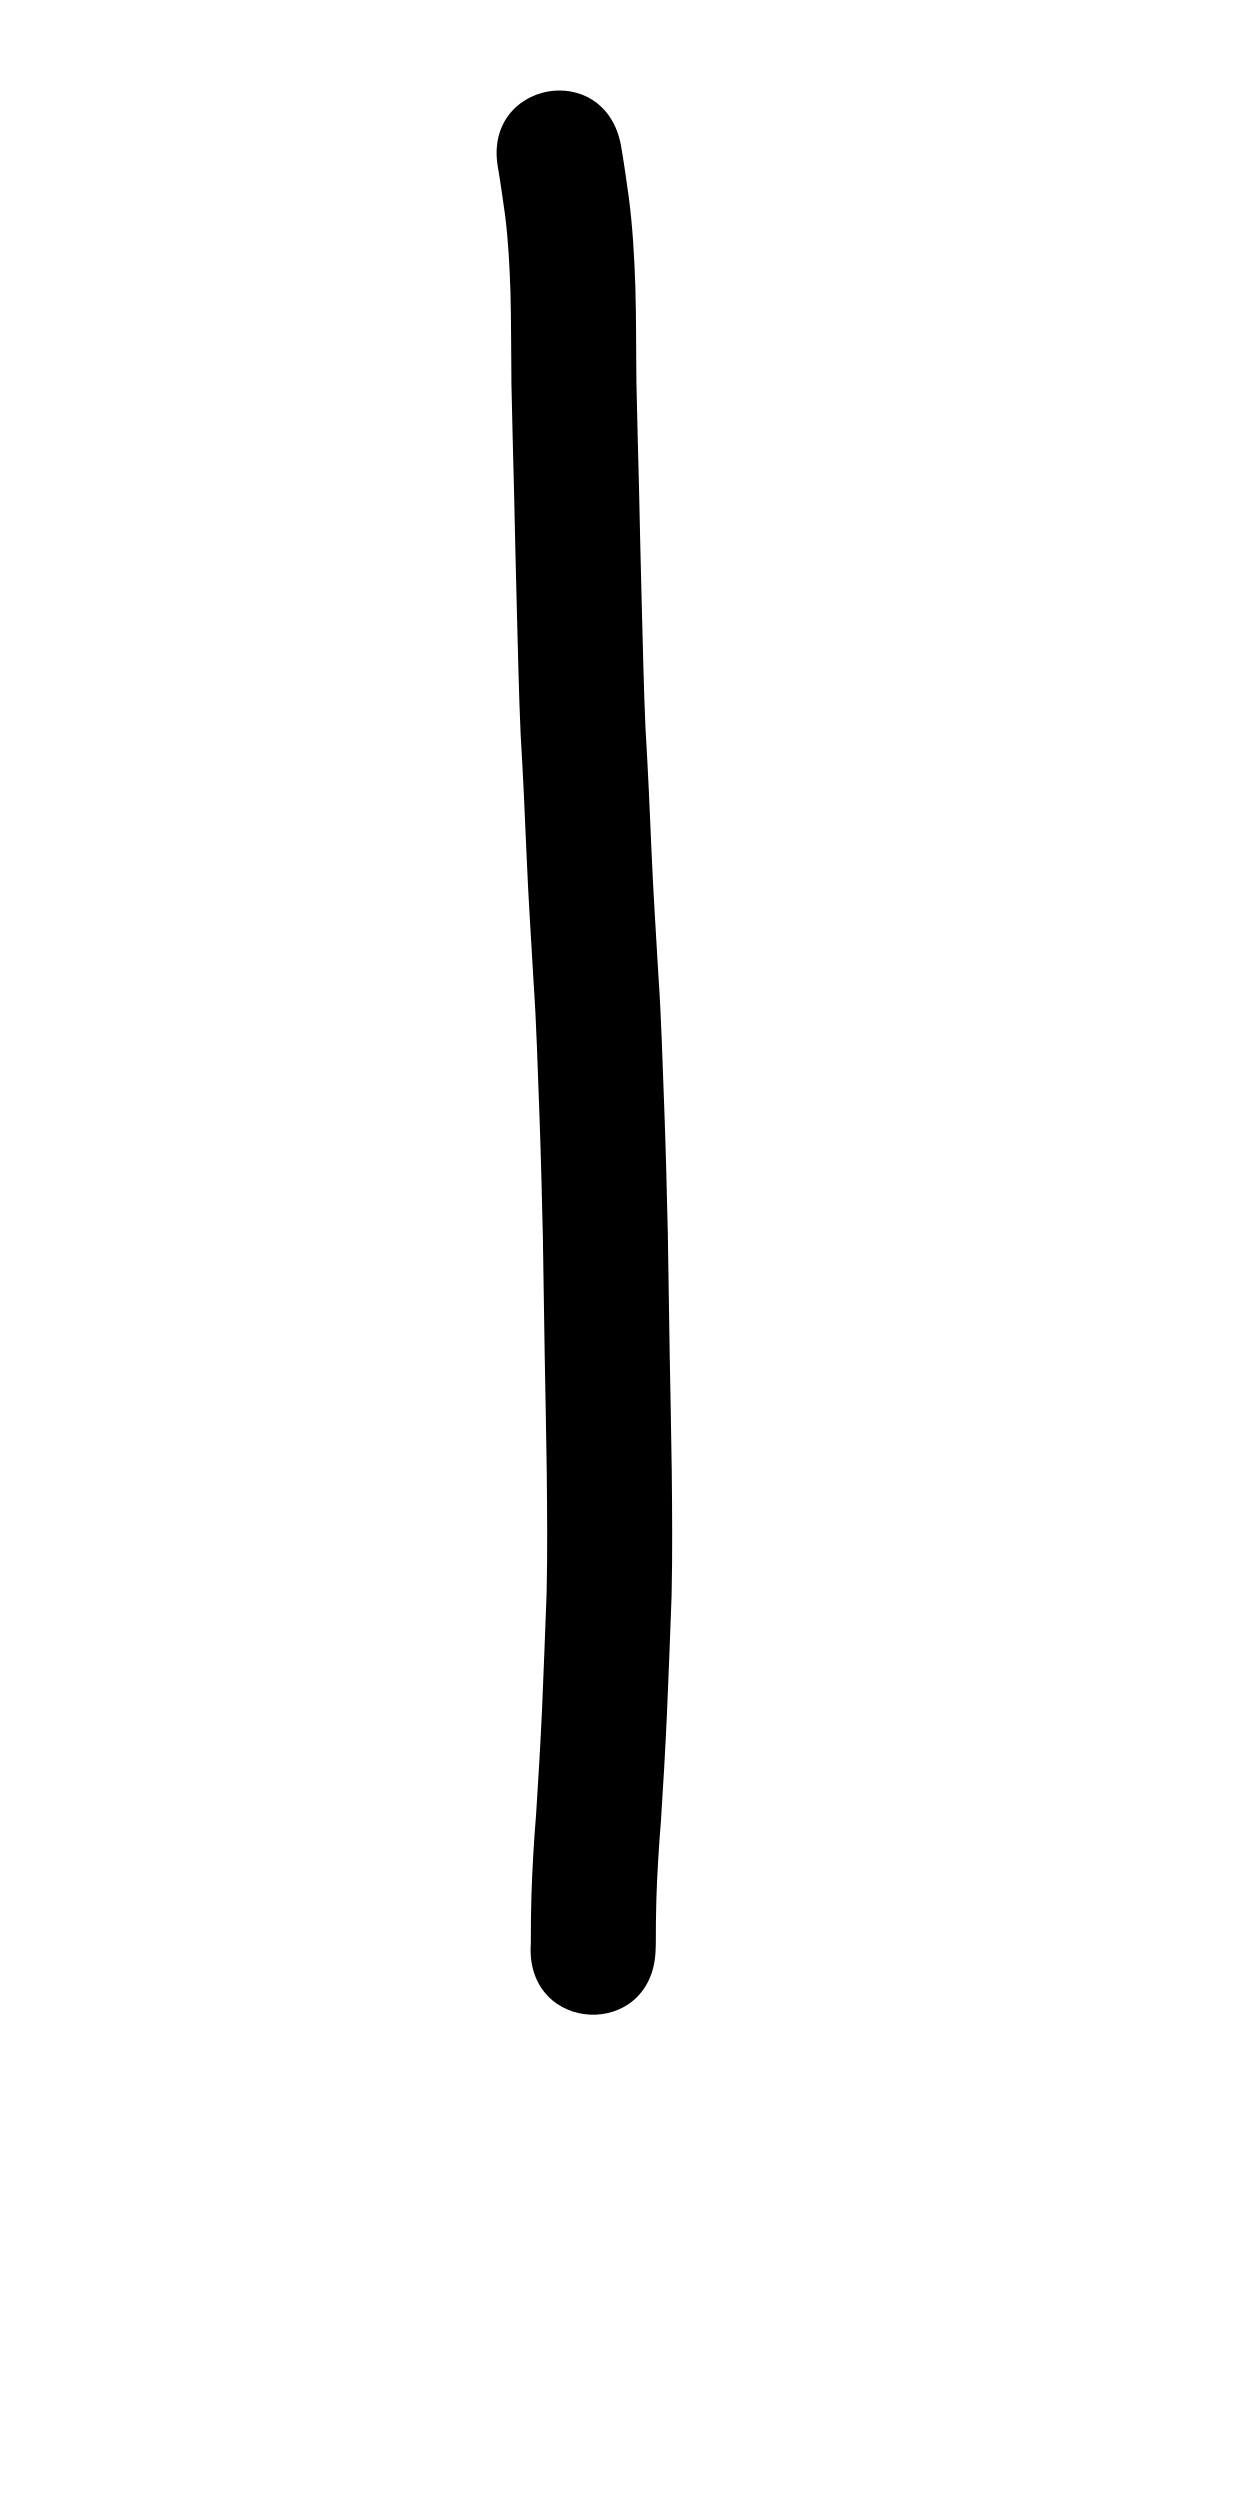
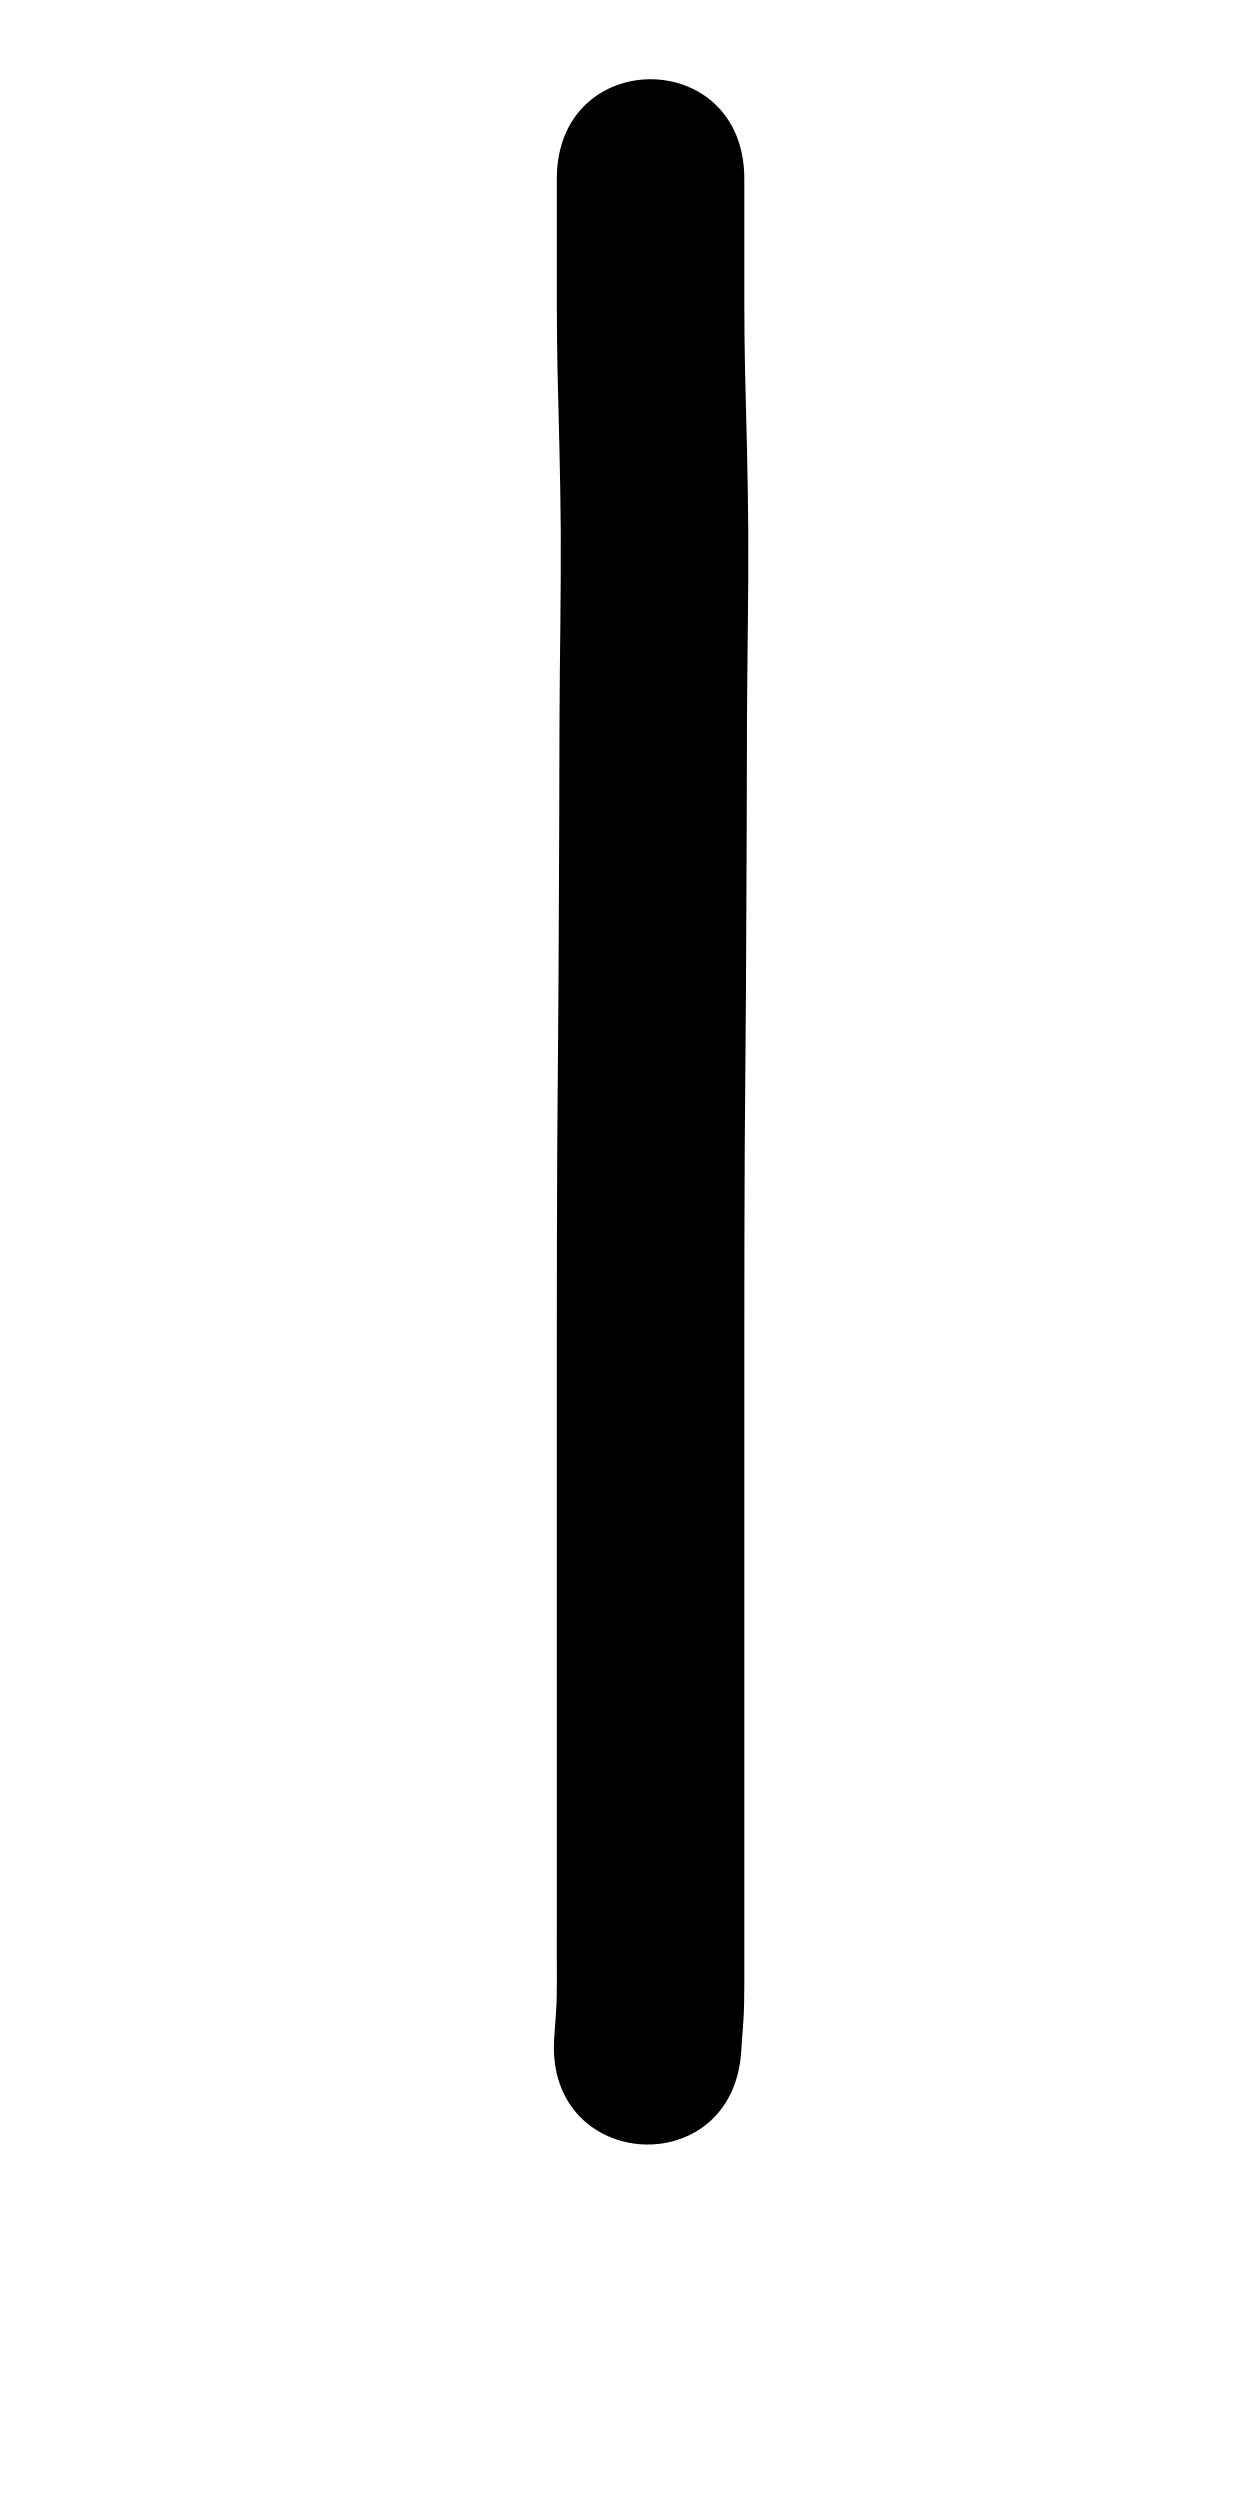
<svg xmlns="http://www.w3.org/2000/svg" width="500" height="1000">
-   <path d="m 199.236,67.336 c 1.068,6.298 1.925,12.634 2.823,18.96 1.25,10.039 1.778,20.141 2.117,30.245 0.341,12.391 0.236,24.787 0.4,37.181 0.305,14.315 0.664,28.63 1.048,42.943 0.399,15.999 0.661,32.001 1.132,47.998 0.448,16.331 0.766,32.662 1.496,48.983 0.96,16.12 1.71,32.249 2.371,48.384 0.715,17.024 1.837,34.026 2.824,51.036 1.164,16.917 1.583,33.869 2.251,50.809 0.632,16.912 1.065,33.832 1.444,50.752 0.241,15.858 0.472,31.715 0.74,47.572 0.262,15.708 0.631,31.413 0.825,47.122 0.153,15.959 0.305,31.918 -0.061,47.875 -0.583,15.468 -1.155,30.936 -1.826,46.4 -0.641,14 -1.46,27.989 -2.369,41.974 -0.896,10.898 -1.529,21.811 -1.887,32.739 -0.19,6.427 -0.232,12.856 -0.239,19.285 -0.018,0.226 -0.035,0.451 -0.053,0.677 -1.561,35.321 48.39,37.529 49.951,2.208 v 0 c 0.034,-0.942 0.068,-1.884 0.102,-2.827 0.007,-5.905 0.042,-11.811 0.213,-17.715 0.336,-10.391 0.96,-20.766 1.809,-31.128 0.931,-14.343 1.771,-28.691 2.427,-43.049 0.685,-15.809 1.275,-31.622 1.86,-47.435 0.369,-16.54 0.241,-33.083 0.07,-49.625 -0.196,-15.783 -0.565,-31.562 -0.829,-47.344 -0.269,-15.95 -0.501,-31.901 -0.745,-47.852 -0.386,-17.202 -0.827,-34.405 -1.47,-51.599 -0.681,-17.249 -1.111,-34.51 -2.296,-51.736 -0.97,-16.726 -2.075,-33.445 -2.781,-50.185 -0.663,-16.2 -1.412,-32.395 -2.379,-48.58 -0.723,-16.066 -1.018,-32.142 -1.468,-48.218 -0.472,-15.954 -0.726,-31.912 -1.128,-47.867 -0.38,-14.089 -0.73,-28.179 -1.035,-42.269 -0.174,-12.734 -0.05,-25.472 -0.424,-38.204 -0.408,-11.889 -1.059,-23.774 -2.584,-35.58 -1.003,-7.063 -1.959,-14.138 -3.186,-21.165 -6.53,-34.747 -55.67,-25.513 -49.14,9.234 z" />
+   <path d="m 222.725,71.469 c 0,8.808 0,17.615 0,26.423 -0.033,16.636 -0.046,33.269 0.27,49.902 0.518,21.648 1.171,43.291 1.312,64.947 0.122,25.137 -0.408,50.27 -0.513,75.405 0.005,28.583 -0.199,57.165 -0.303,85.747 -0.077,27.819 -0.413,55.636 -0.586,83.454 -0.143,26.149 -0.167,52.298 -0.181,78.447 -0.008,23.772 -0.004,47.545 -0.002,71.317 0.002,21.75 0.002,43.5 0.003,65.251 2.3e-4,19.197 2.2e-4,38.395 2.1e-4,57.592 -1e-5,14.223 -2e-5,28.447 -3e-5,42.67 -0.092,9.142 0.148,18.29 -0.07,27.431 -0.127,4.644 -0.594,9.27 -0.901,13.905 -0.037,0.651 -0.075,1.301 -0.112,1.952 -3.006,52.948 71.873,57.199 74.879,4.252 v 0 c 0.024,-0.435 0.049,-0.87 0.073,-1.305 0.371,-5.742 0.961,-11.473 1.044,-17.231 0.185,-9.666 0.039,-19.336 0.086,-29.003 10e-6,-14.223 2e-5,-28.447 3e-5,-42.67 1e-5,-19.198 2e-5,-38.396 -2.1e-4,-57.593 -3.4e-4,-21.752 -9.3e-4,-43.503 -0.003,-65.255 -0.002,-23.756 -0.006,-47.513 0.002,-71.269 0.015,-26.008 0.038,-52.015 0.18,-78.022 0.173,-27.883 0.51,-55.766 0.587,-83.65 0.103,-28.571 0.307,-57.141 0.303,-85.712 0.102,-25.405 0.649,-50.808 0.512,-76.214 -0.152,-21.968 -0.785,-43.923 -1.324,-65.884 -0.314,-16.153 -0.281,-32.306 -0.257,-48.461 0,-8.808 0,-17.615 0,-26.423 0,-53.033 -75,-53.033 -75,0 z" />
</svg>
